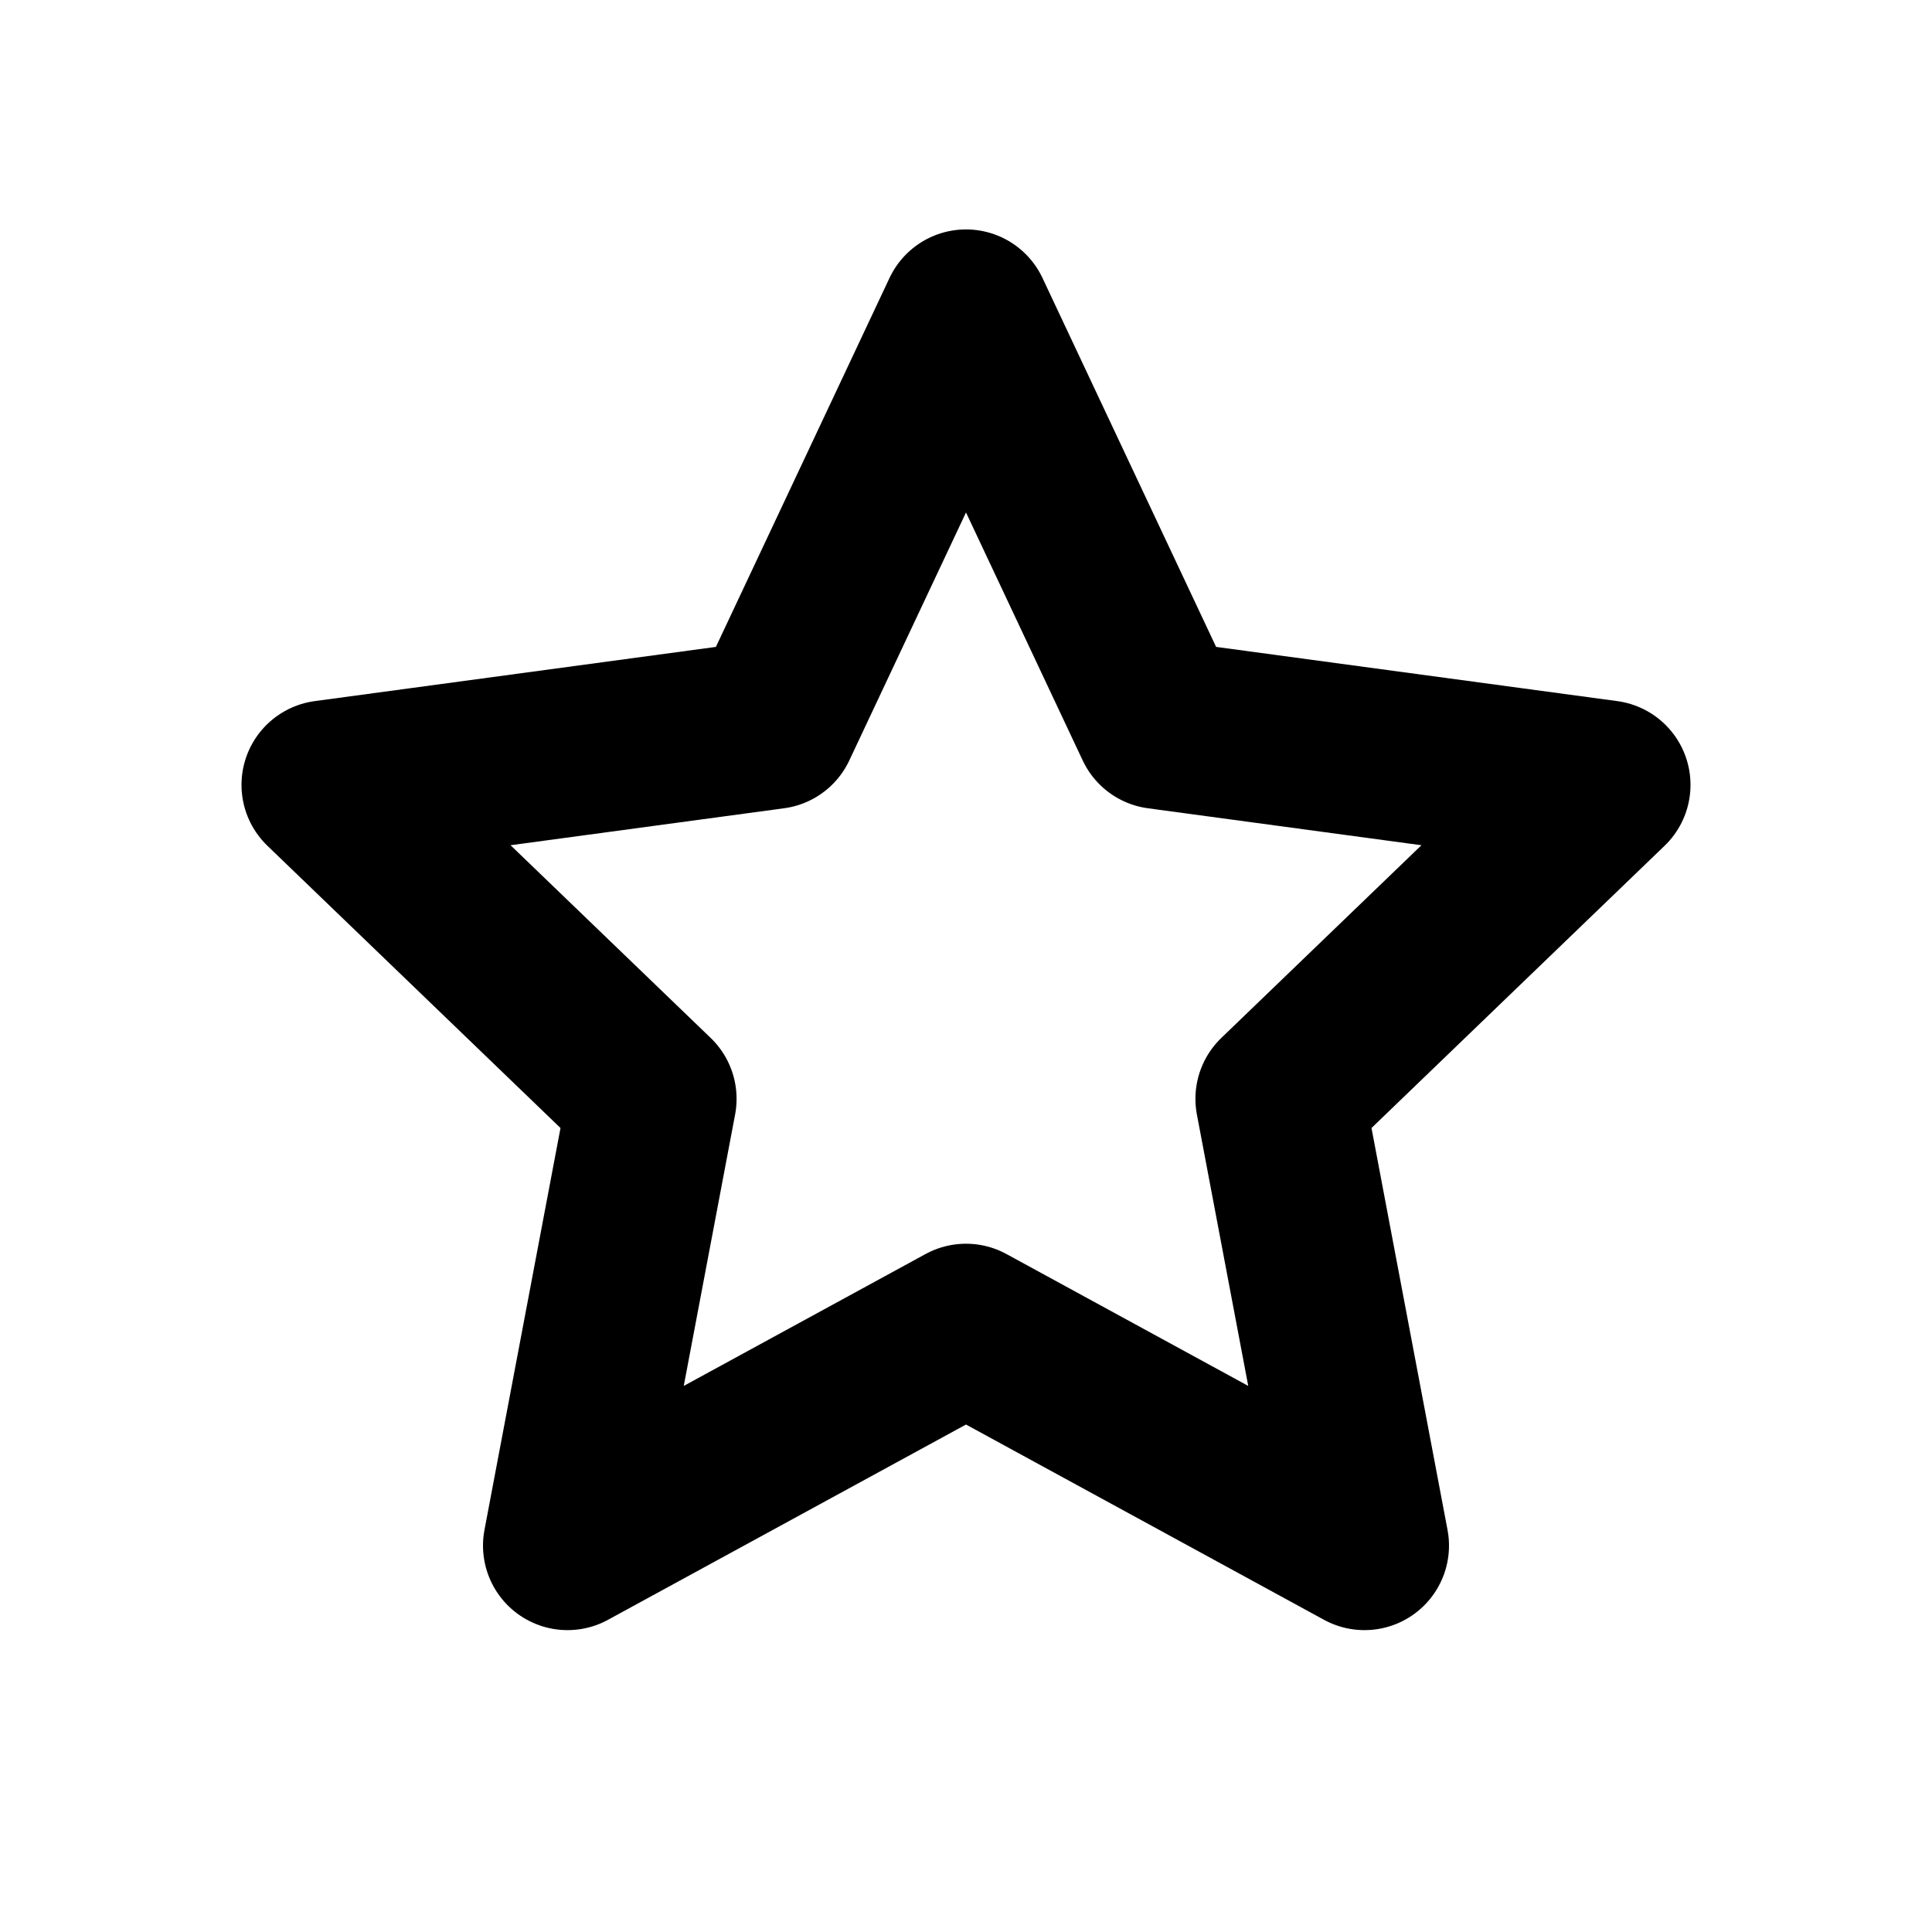
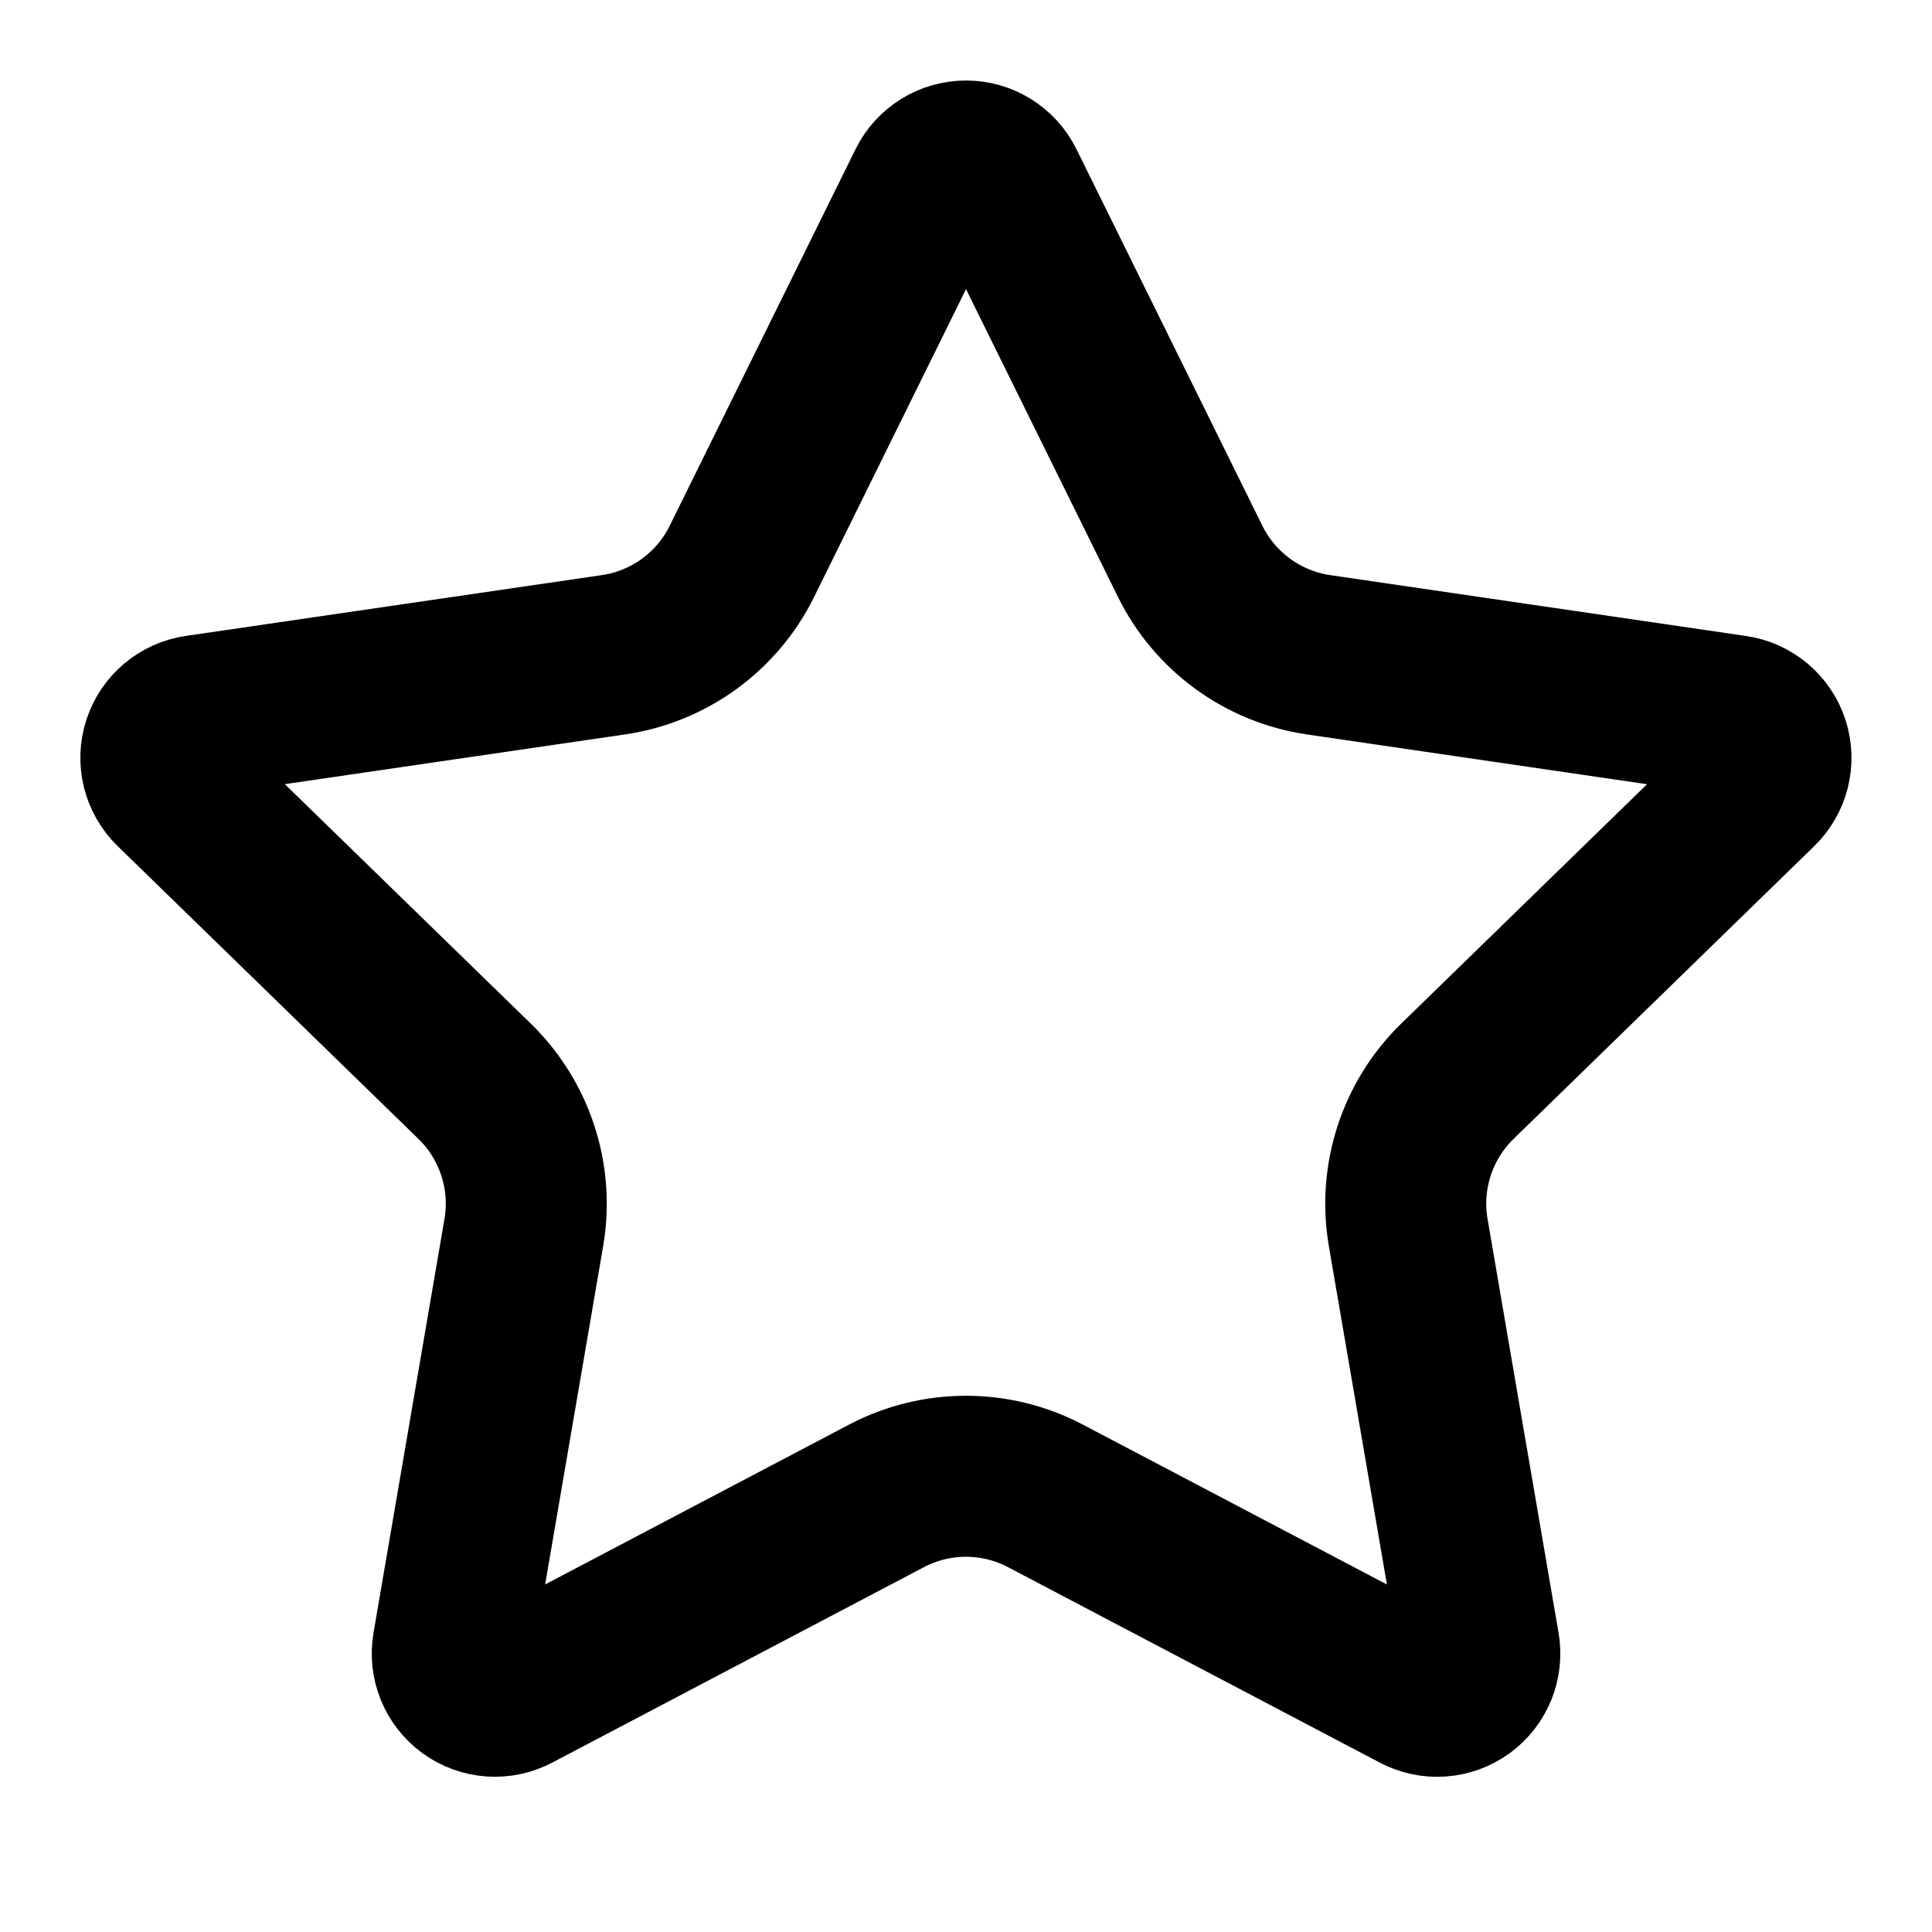
- <svg xmlns="http://www.w3.org/2000/svg" viewBox="0 0 16 16" fill="none" stroke="currentColor" stroke-width="1.4" stroke-linecap="round" stroke-linejoin="round">
-   <path d="M8 2.6l1.6 3.4 3.7.5-2.7 2.6.7 3.7L8 11l-3.3 1.8.7-3.7-2.7-2.6 3.7-.5Z" />
+ <svg xmlns="http://www.w3.org/2000/svg" viewBox="0 0 24 24" fill="none" stroke="currentColor" stroke-width="2" stroke-linecap="round" stroke-linejoin="round">
+   <path d="M11.525 2.295a.53.53 0 0 1 .95 0l2.31 4.679a2.123 2.123 0 0 0 1.595 1.16l5.166.756a.53.53 0 0 1 .294.904l-3.736 3.638a2.123 2.123 0 0 0-.611 1.878l.882 5.14a.53.53 0 0 1-.771.56l-4.618-2.428a2.122 2.122 0 0 0-1.973 0L6.396 21.01a.53.53 0 0 1-.77-.56l.881-5.139a2.122 2.122 0 0 0-.611-1.879L2.16 9.795a.53.53 0 0 1 .294-.906l5.165-.755a2.122 2.122 0 0 0 1.597-1.16z" />
</svg>
